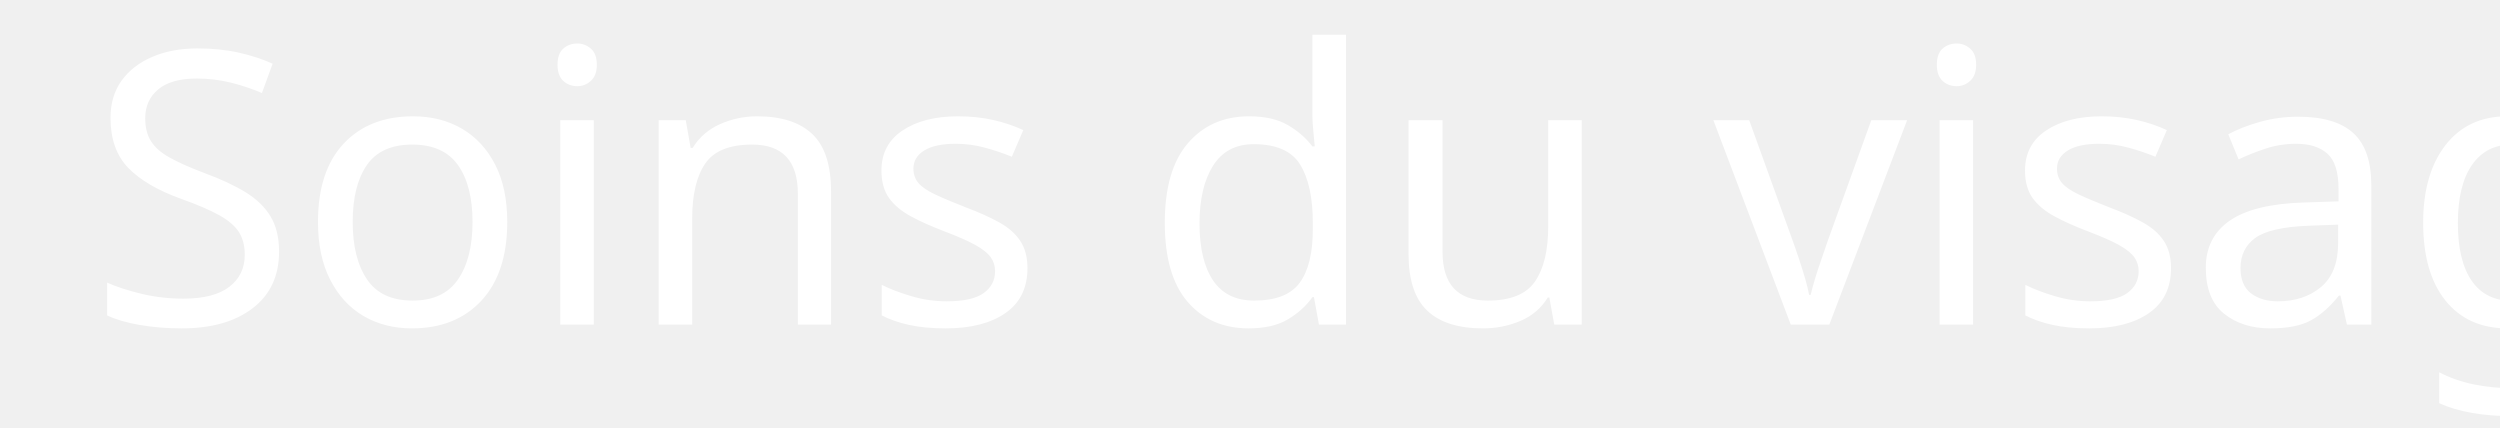
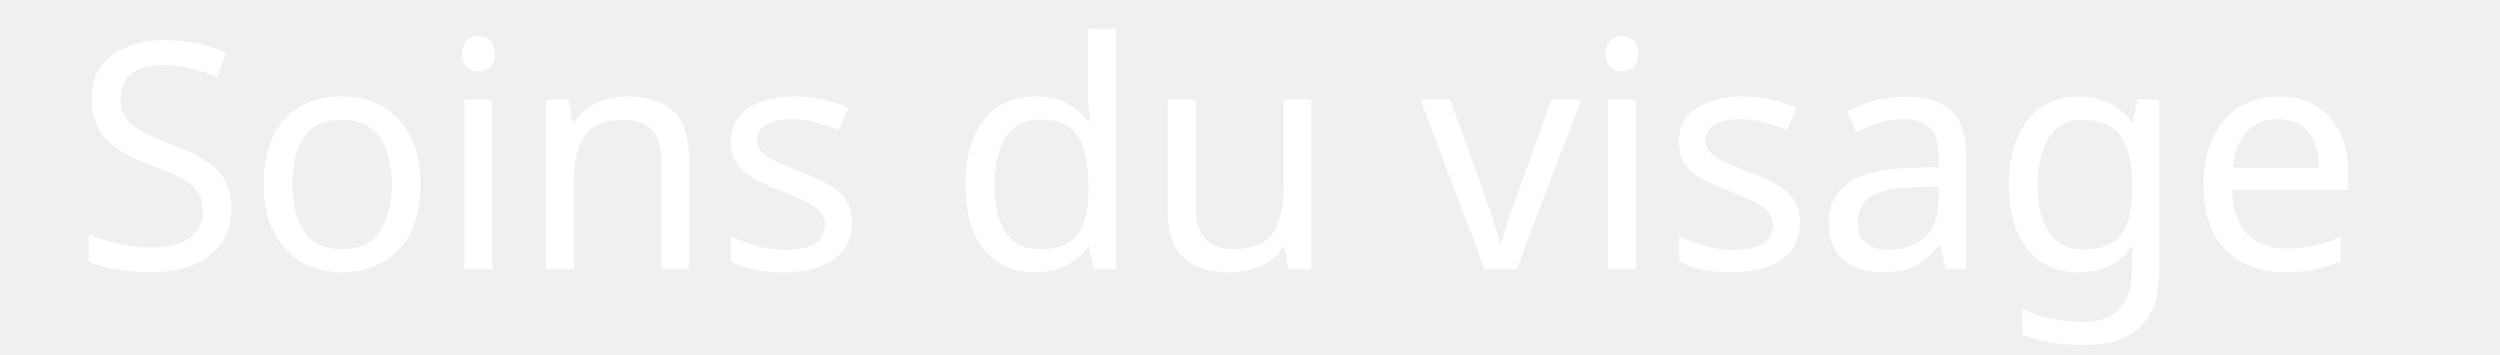
- <svg xmlns="http://www.w3.org/2000/svg" version="1.1" id="Layer_1" x="0px" y="0px" viewBox="0 0 485 82.9" style="enable-background:new 0 0 485 82.9;" xml:space="preserve">
+ <svg xmlns="http://www.w3.org/2000/svg" version="1.1" id="Layer_1" x="0px" y="0px" viewBox="0 0 585 82.9" style="enable-background:new 0 0 585 82.9;" xml:space="preserve">
  <style type="text/css">
	.st0{fill:#FFFFFF;}
- 	.st1{font-family:'BodoniSvtyTwoITCTT-Book';}
+ 	.st1{font-family:'AmericanTypewriter-Light';}
	.st2{font-size:74px;}
</style>
  <text transform="matrix(1 0 0 1 17 62.97)" class="st0 st1 st2">Soins du visage</text>
</svg>
